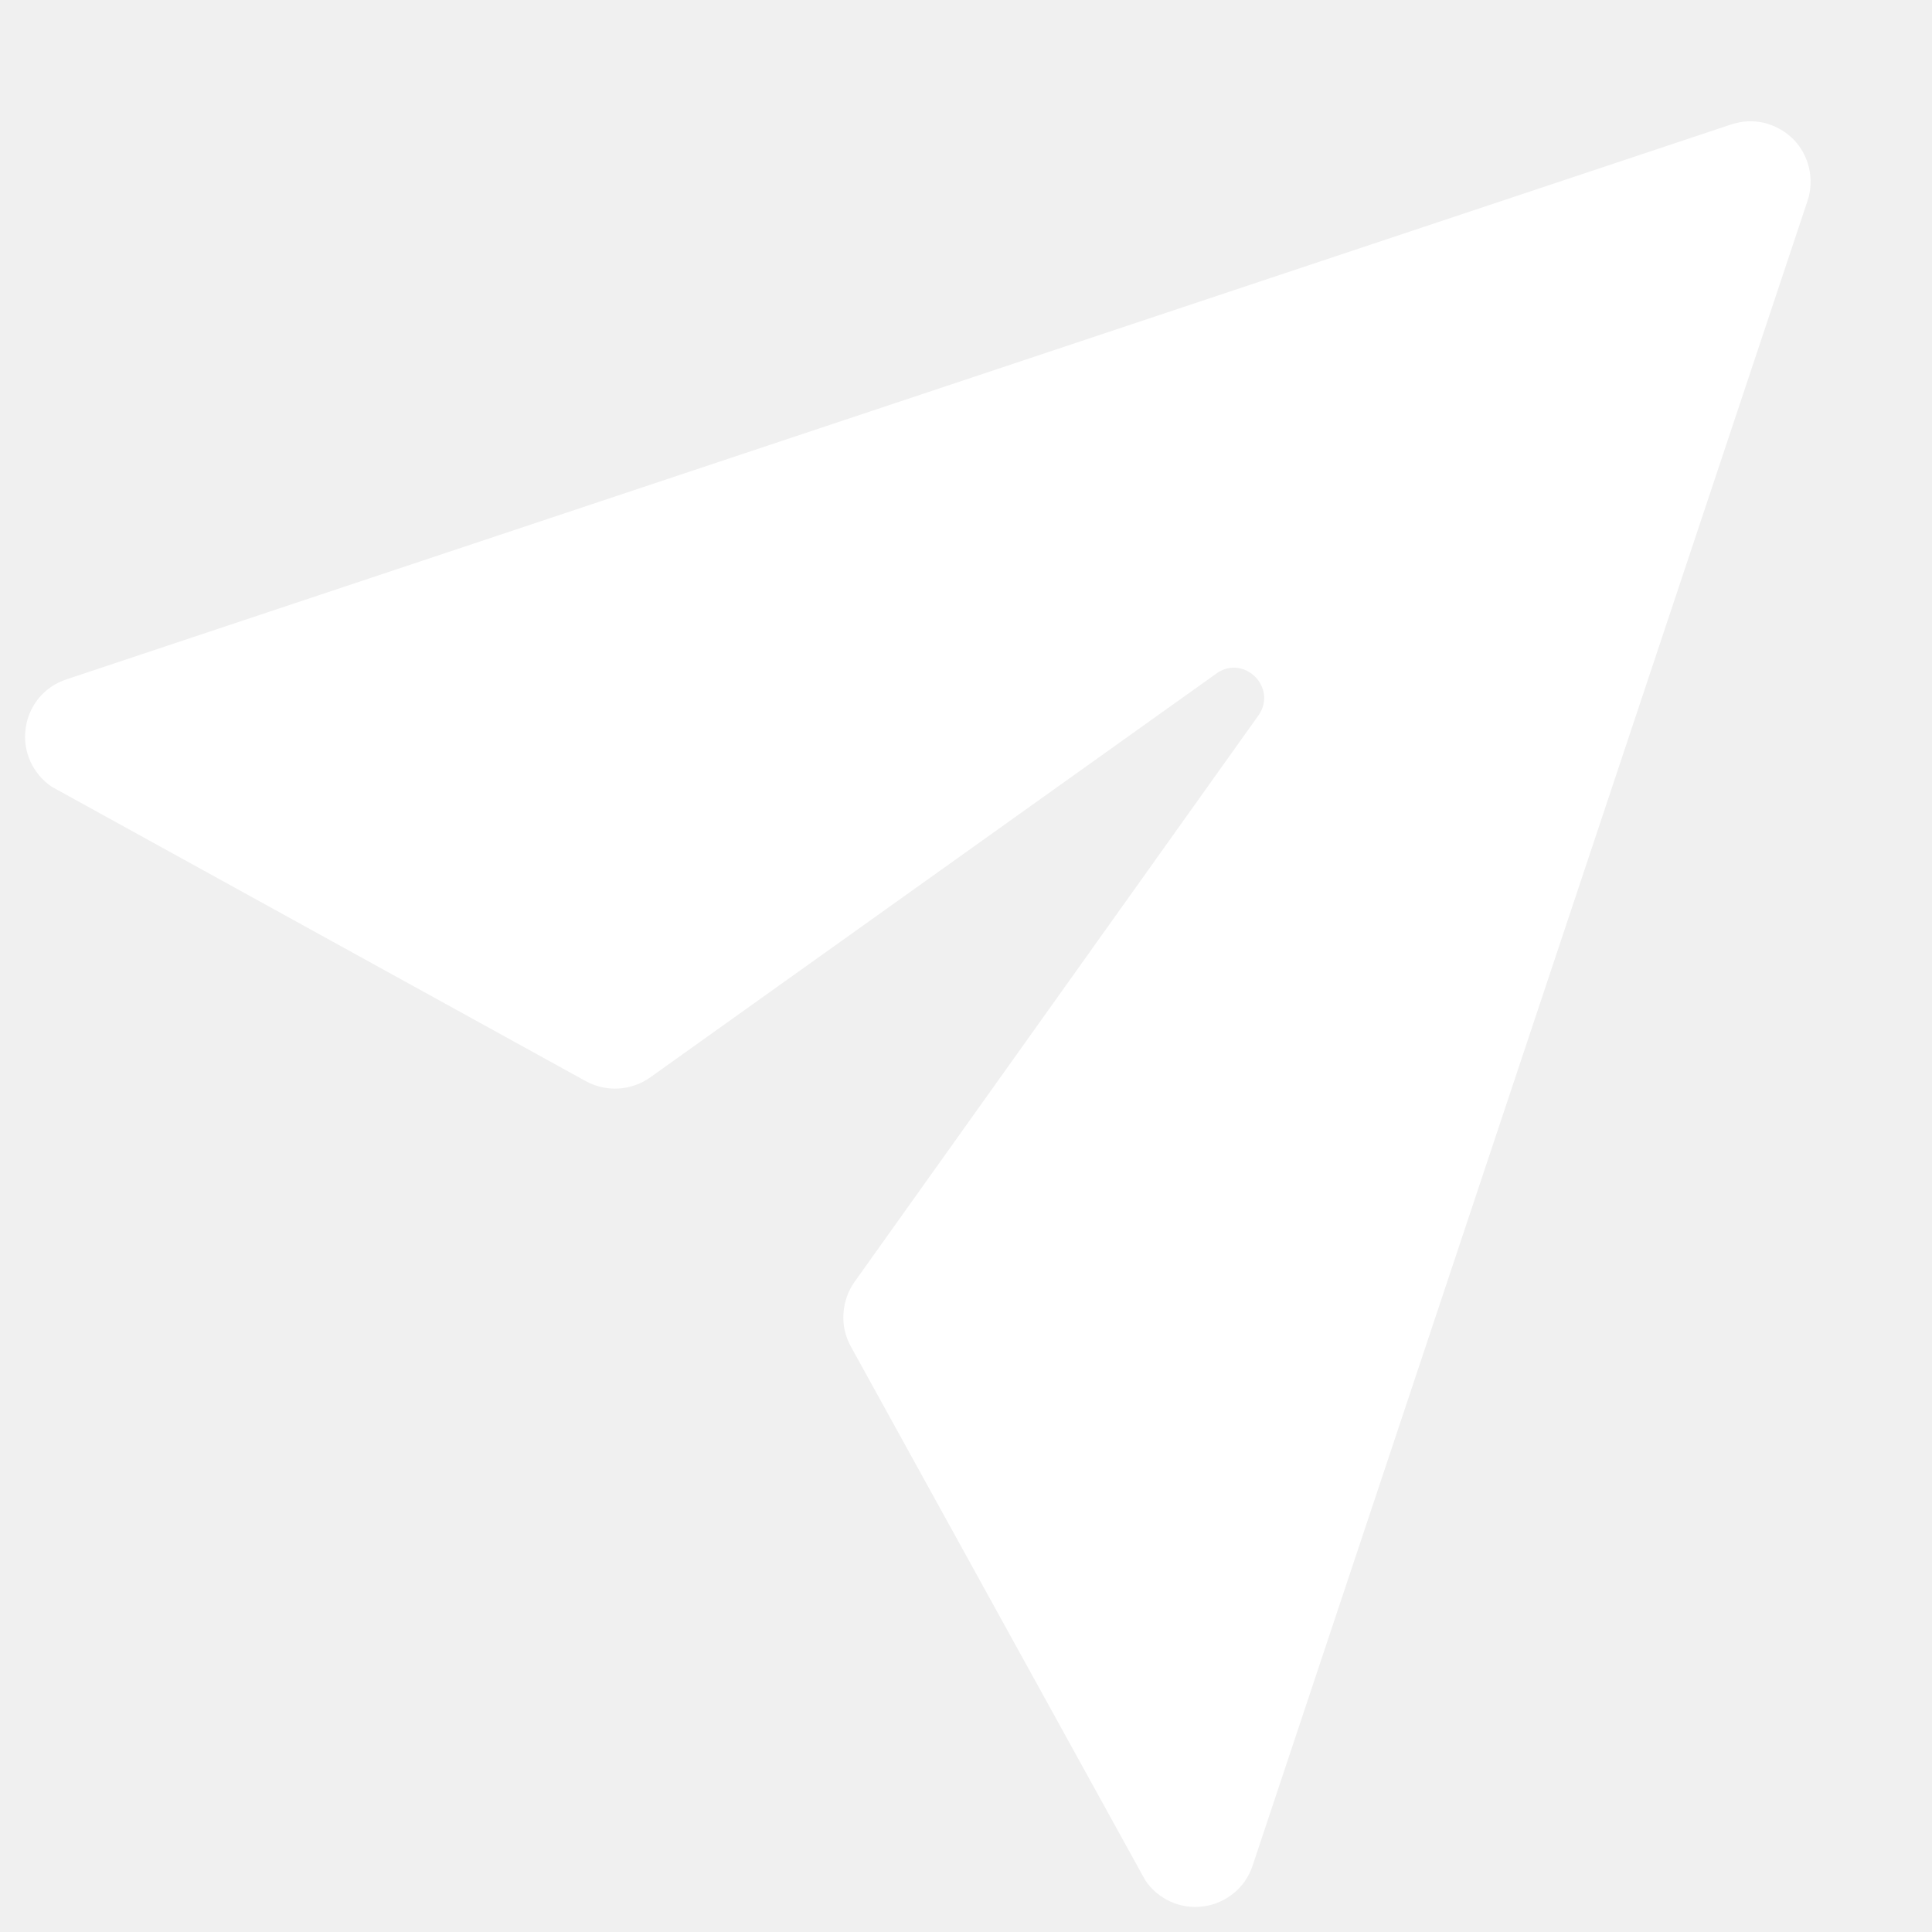
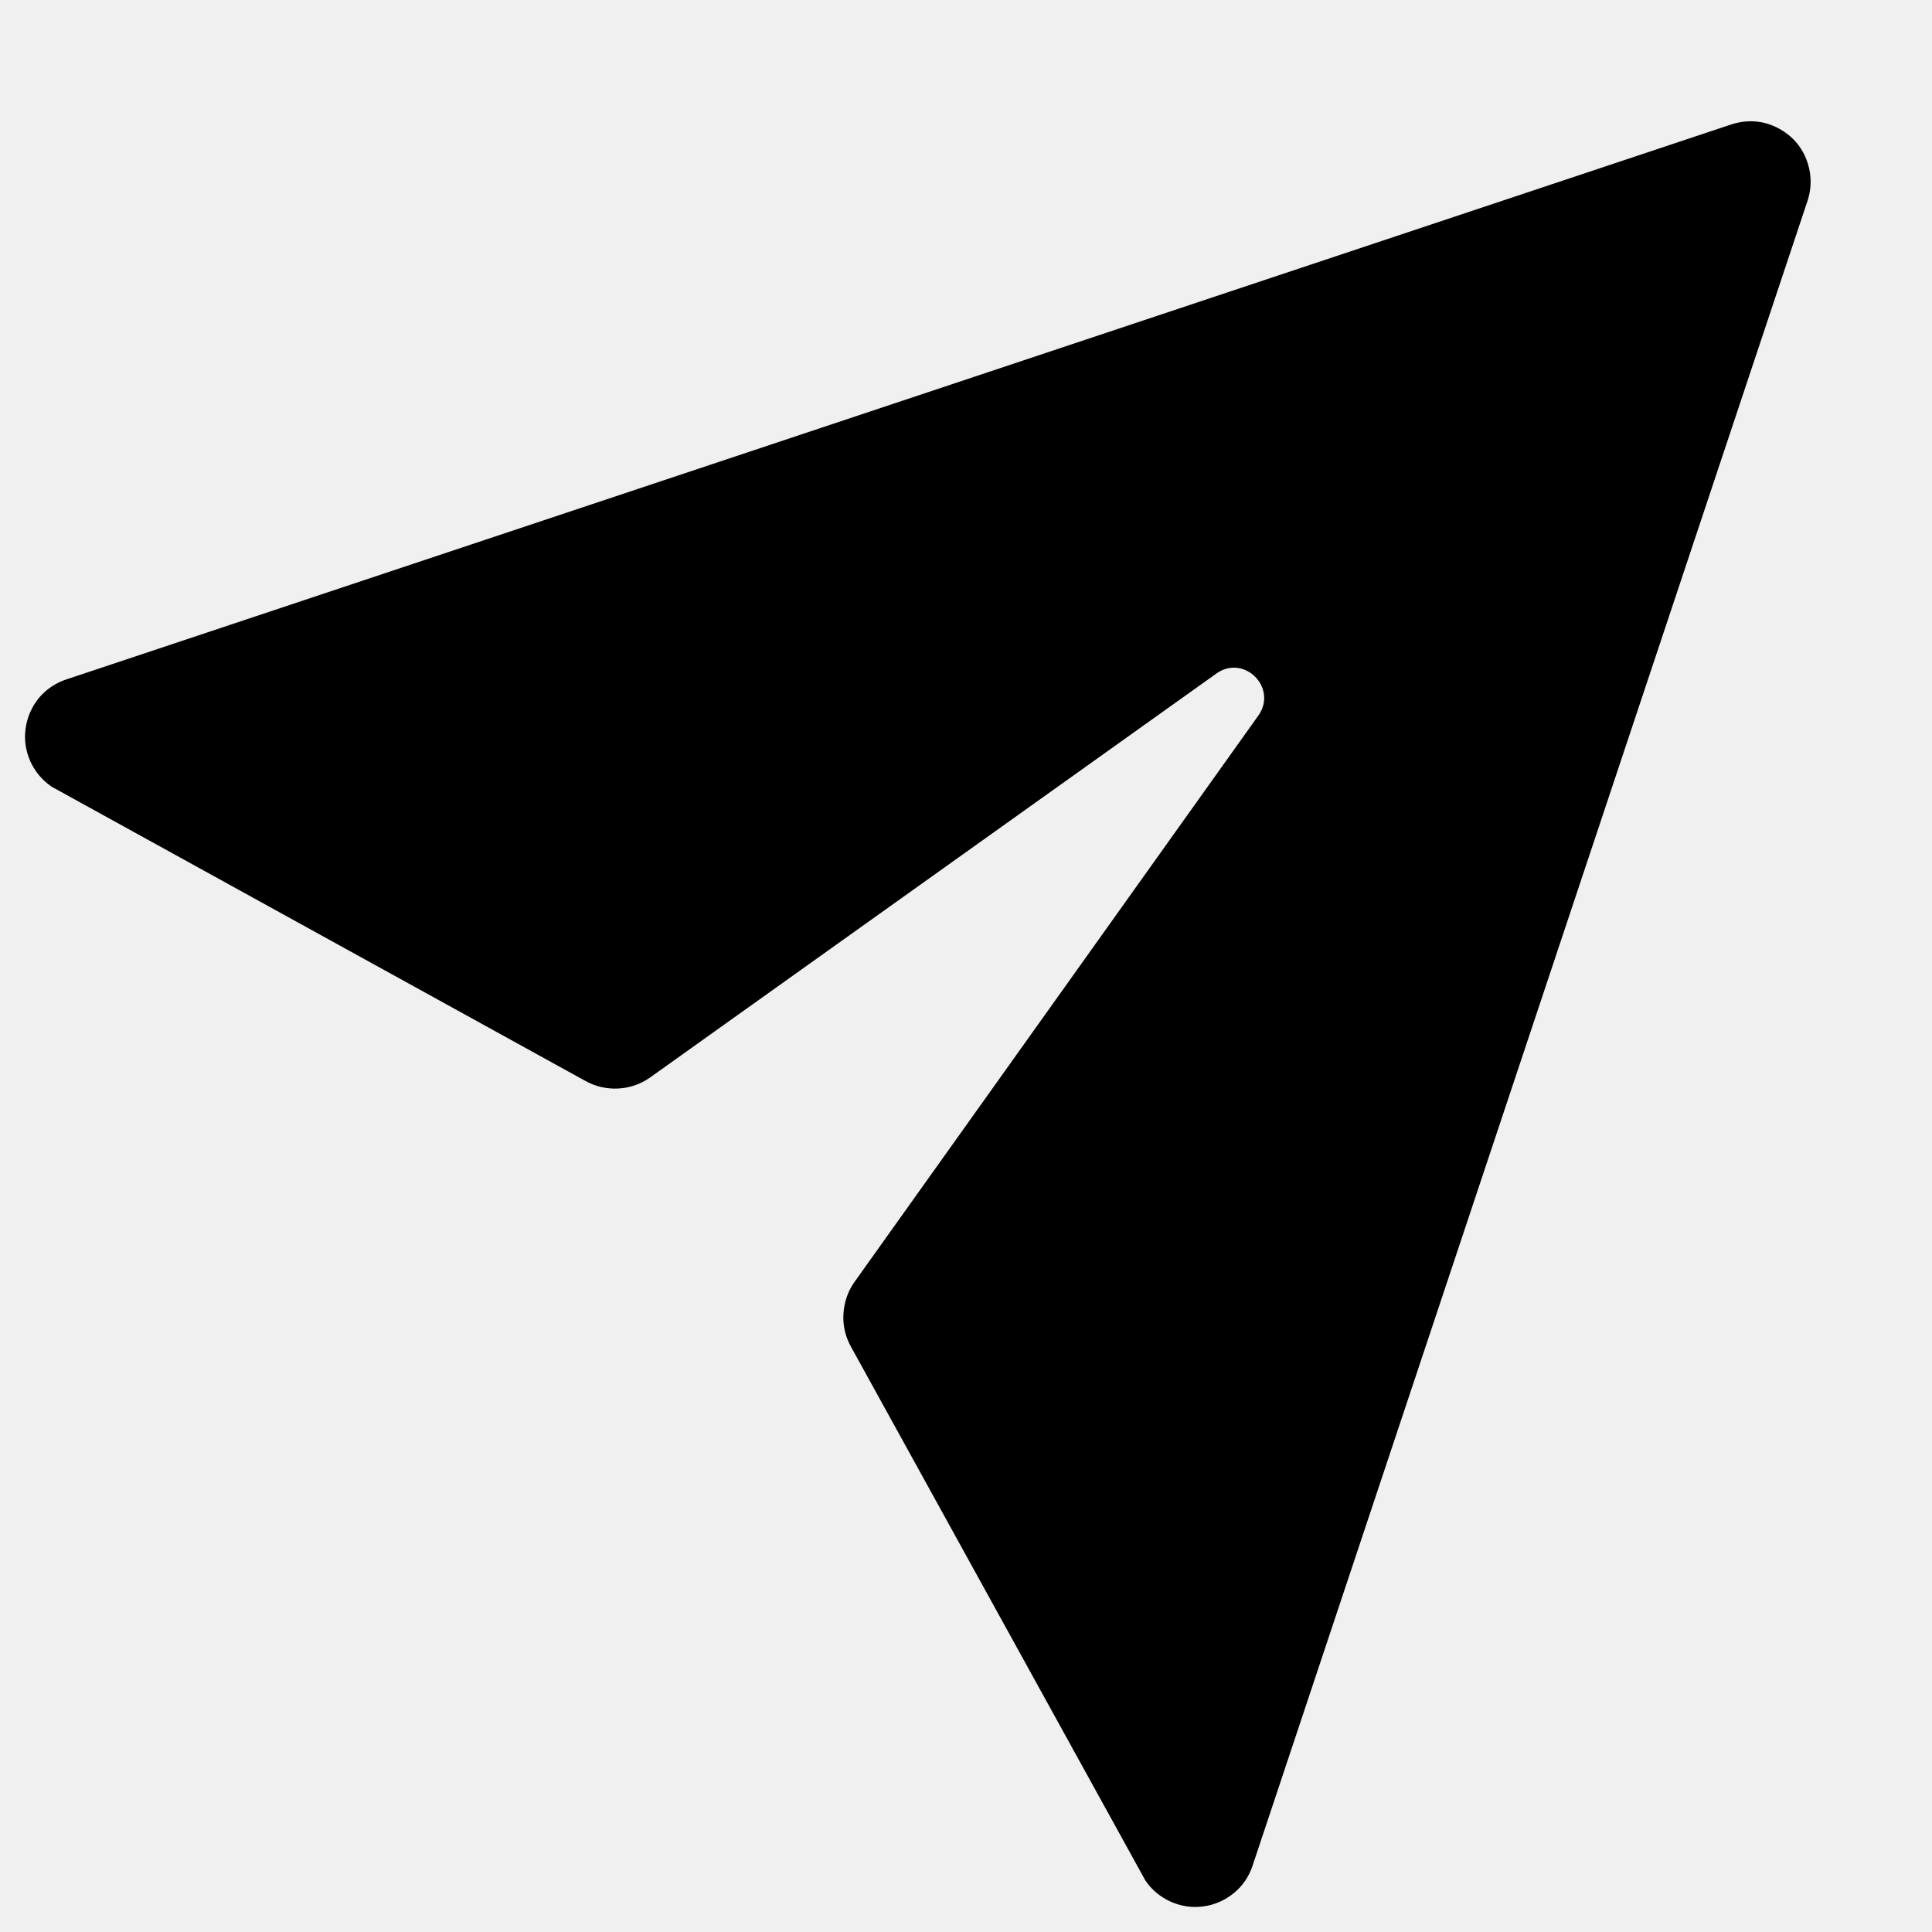
<svg xmlns="http://www.w3.org/2000/svg" width="12" height="12" viewBox="0 0 12 12" fill="none">
-   <mask id="mask0_455_1521" style="mask-type:alpha" maskUnits="userSpaceOnUse" x="0" y="0" width="12" height="12">
-     <path d="M0.412 4.22C0.345 4.242 0.286 4.282 0.241 4.336C0.197 4.39 0.168 4.456 0.159 4.526C0.149 4.595 0.16 4.666 0.189 4.73C0.218 4.794 0.264 4.848 0.322 4.887L3.638 6.715C3.7 6.749 3.77 6.765 3.841 6.761C3.911 6.757 3.979 6.734 4.037 6.693L7.56 4.18C7.73 4.066 7.933 4.27 7.819 4.44L5.307 7.963C5.266 8.021 5.243 8.089 5.239 8.159C5.234 8.23 5.25 8.3 5.284 8.362L7.113 11.678C7.151 11.736 7.206 11.782 7.27 11.811C7.334 11.84 7.405 11.851 7.474 11.841C7.544 11.832 7.609 11.803 7.664 11.758C7.718 11.714 7.758 11.655 7.78 11.588L11.227 1.247C11.249 1.181 11.252 1.11 11.236 1.042C11.22 0.974 11.186 0.912 11.137 0.863C11.087 0.814 11.025 0.78 10.958 0.763C10.89 0.747 10.819 0.751 10.753 0.773L0.412 4.22Z" fill="white" />
-   </mask>
-   <g mask="url(#mask0_455_1521)">
-     <rect width="12" height="12" fill="white" />
-   </g>
+   <path d="M0.412 4.22C0.345 4.242 0.286 4.282 0.241 4.336C0.197 4.39 0.168 4.456 0.159 4.526C0.149 4.595 0.16 4.666 0.189 4.73C0.218 4.794 0.264 4.848 0.322 4.887L3.638 6.715C3.7 6.749 3.77 6.765 3.841 6.761C3.911 6.757 3.979 6.734 4.037 6.693L7.56 4.18C7.73 4.066 7.933 4.27 7.819 4.44L5.307 7.963C5.266 8.021 5.243 8.089 5.239 8.159C5.234 8.23 5.25 8.3 5.284 8.362L7.113 11.678C7.151 11.736 7.206 11.782 7.27 11.811C7.334 11.84 7.405 11.851 7.474 11.841C7.544 11.832 7.609 11.803 7.664 11.758C7.718 11.714 7.758 11.655 7.78 11.588L11.227 1.247C11.249 1.181 11.252 1.11 11.236 1.042C11.22 0.974 11.186 0.912 11.137 0.863C11.087 0.814 11.025 0.78 10.958 0.763C10.89 0.747 10.819 0.751 10.753 0.773L0.412 4.22Z" fill="currentColor" />
</svg>
